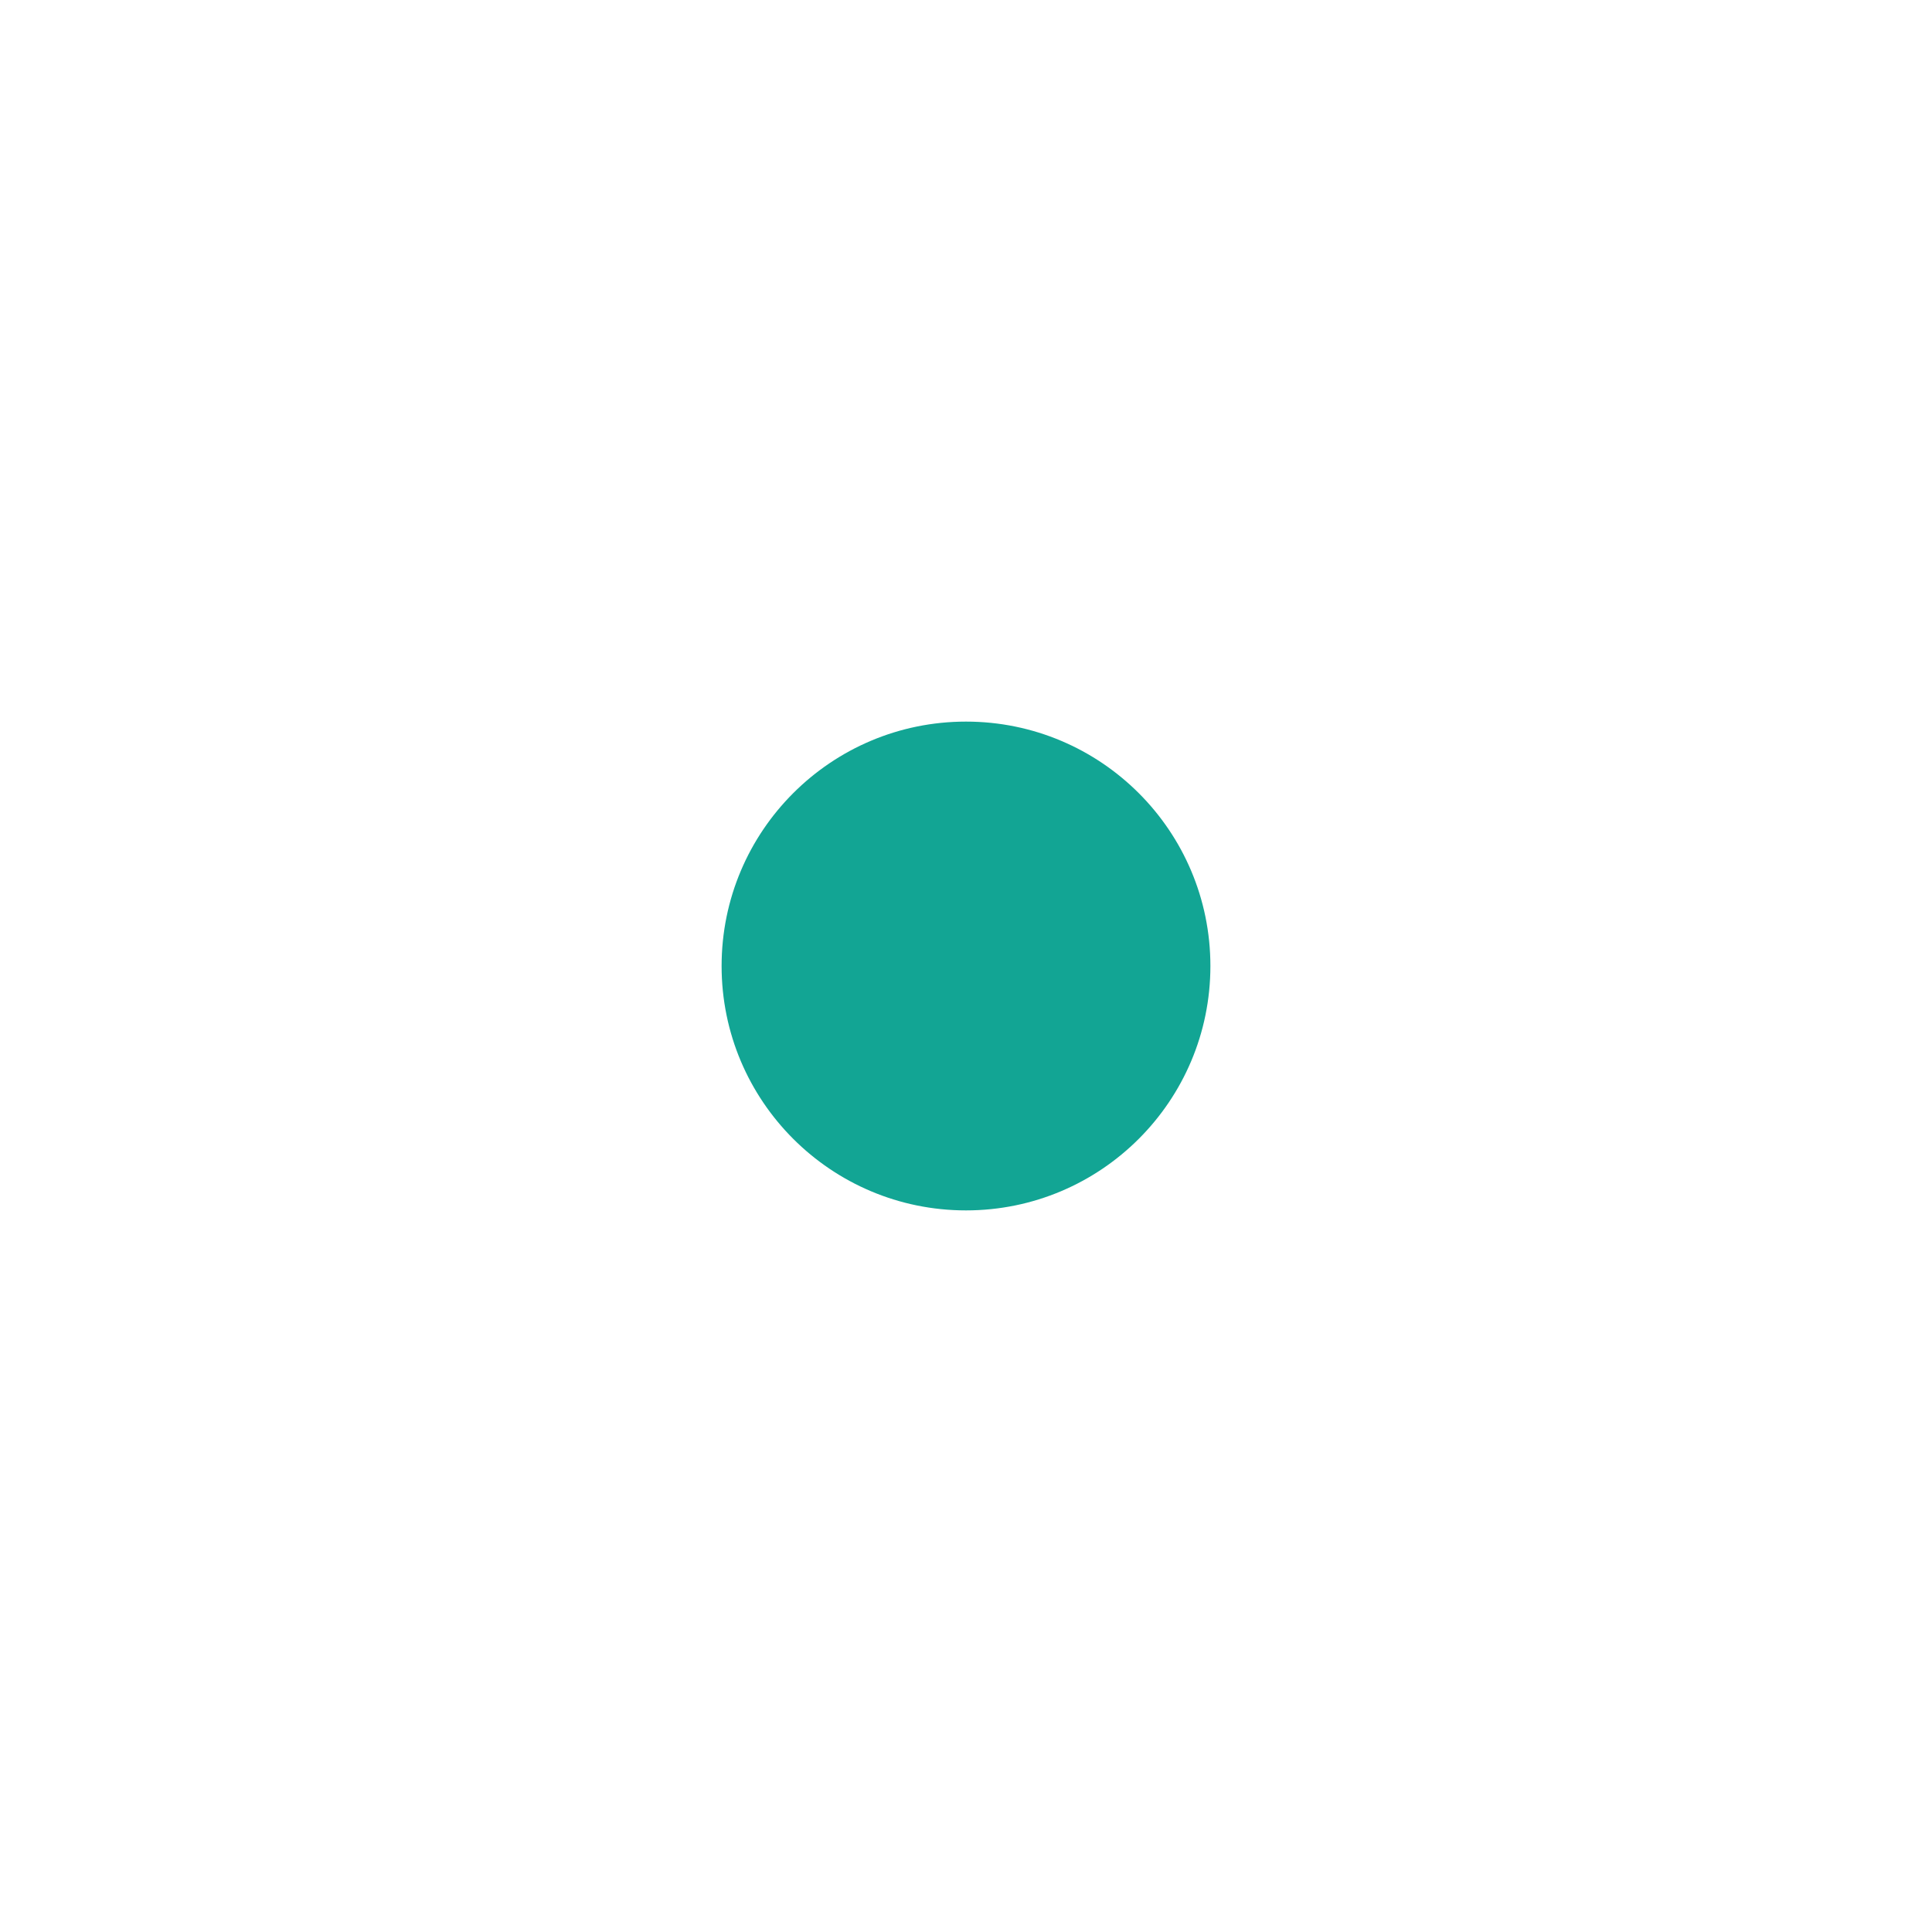
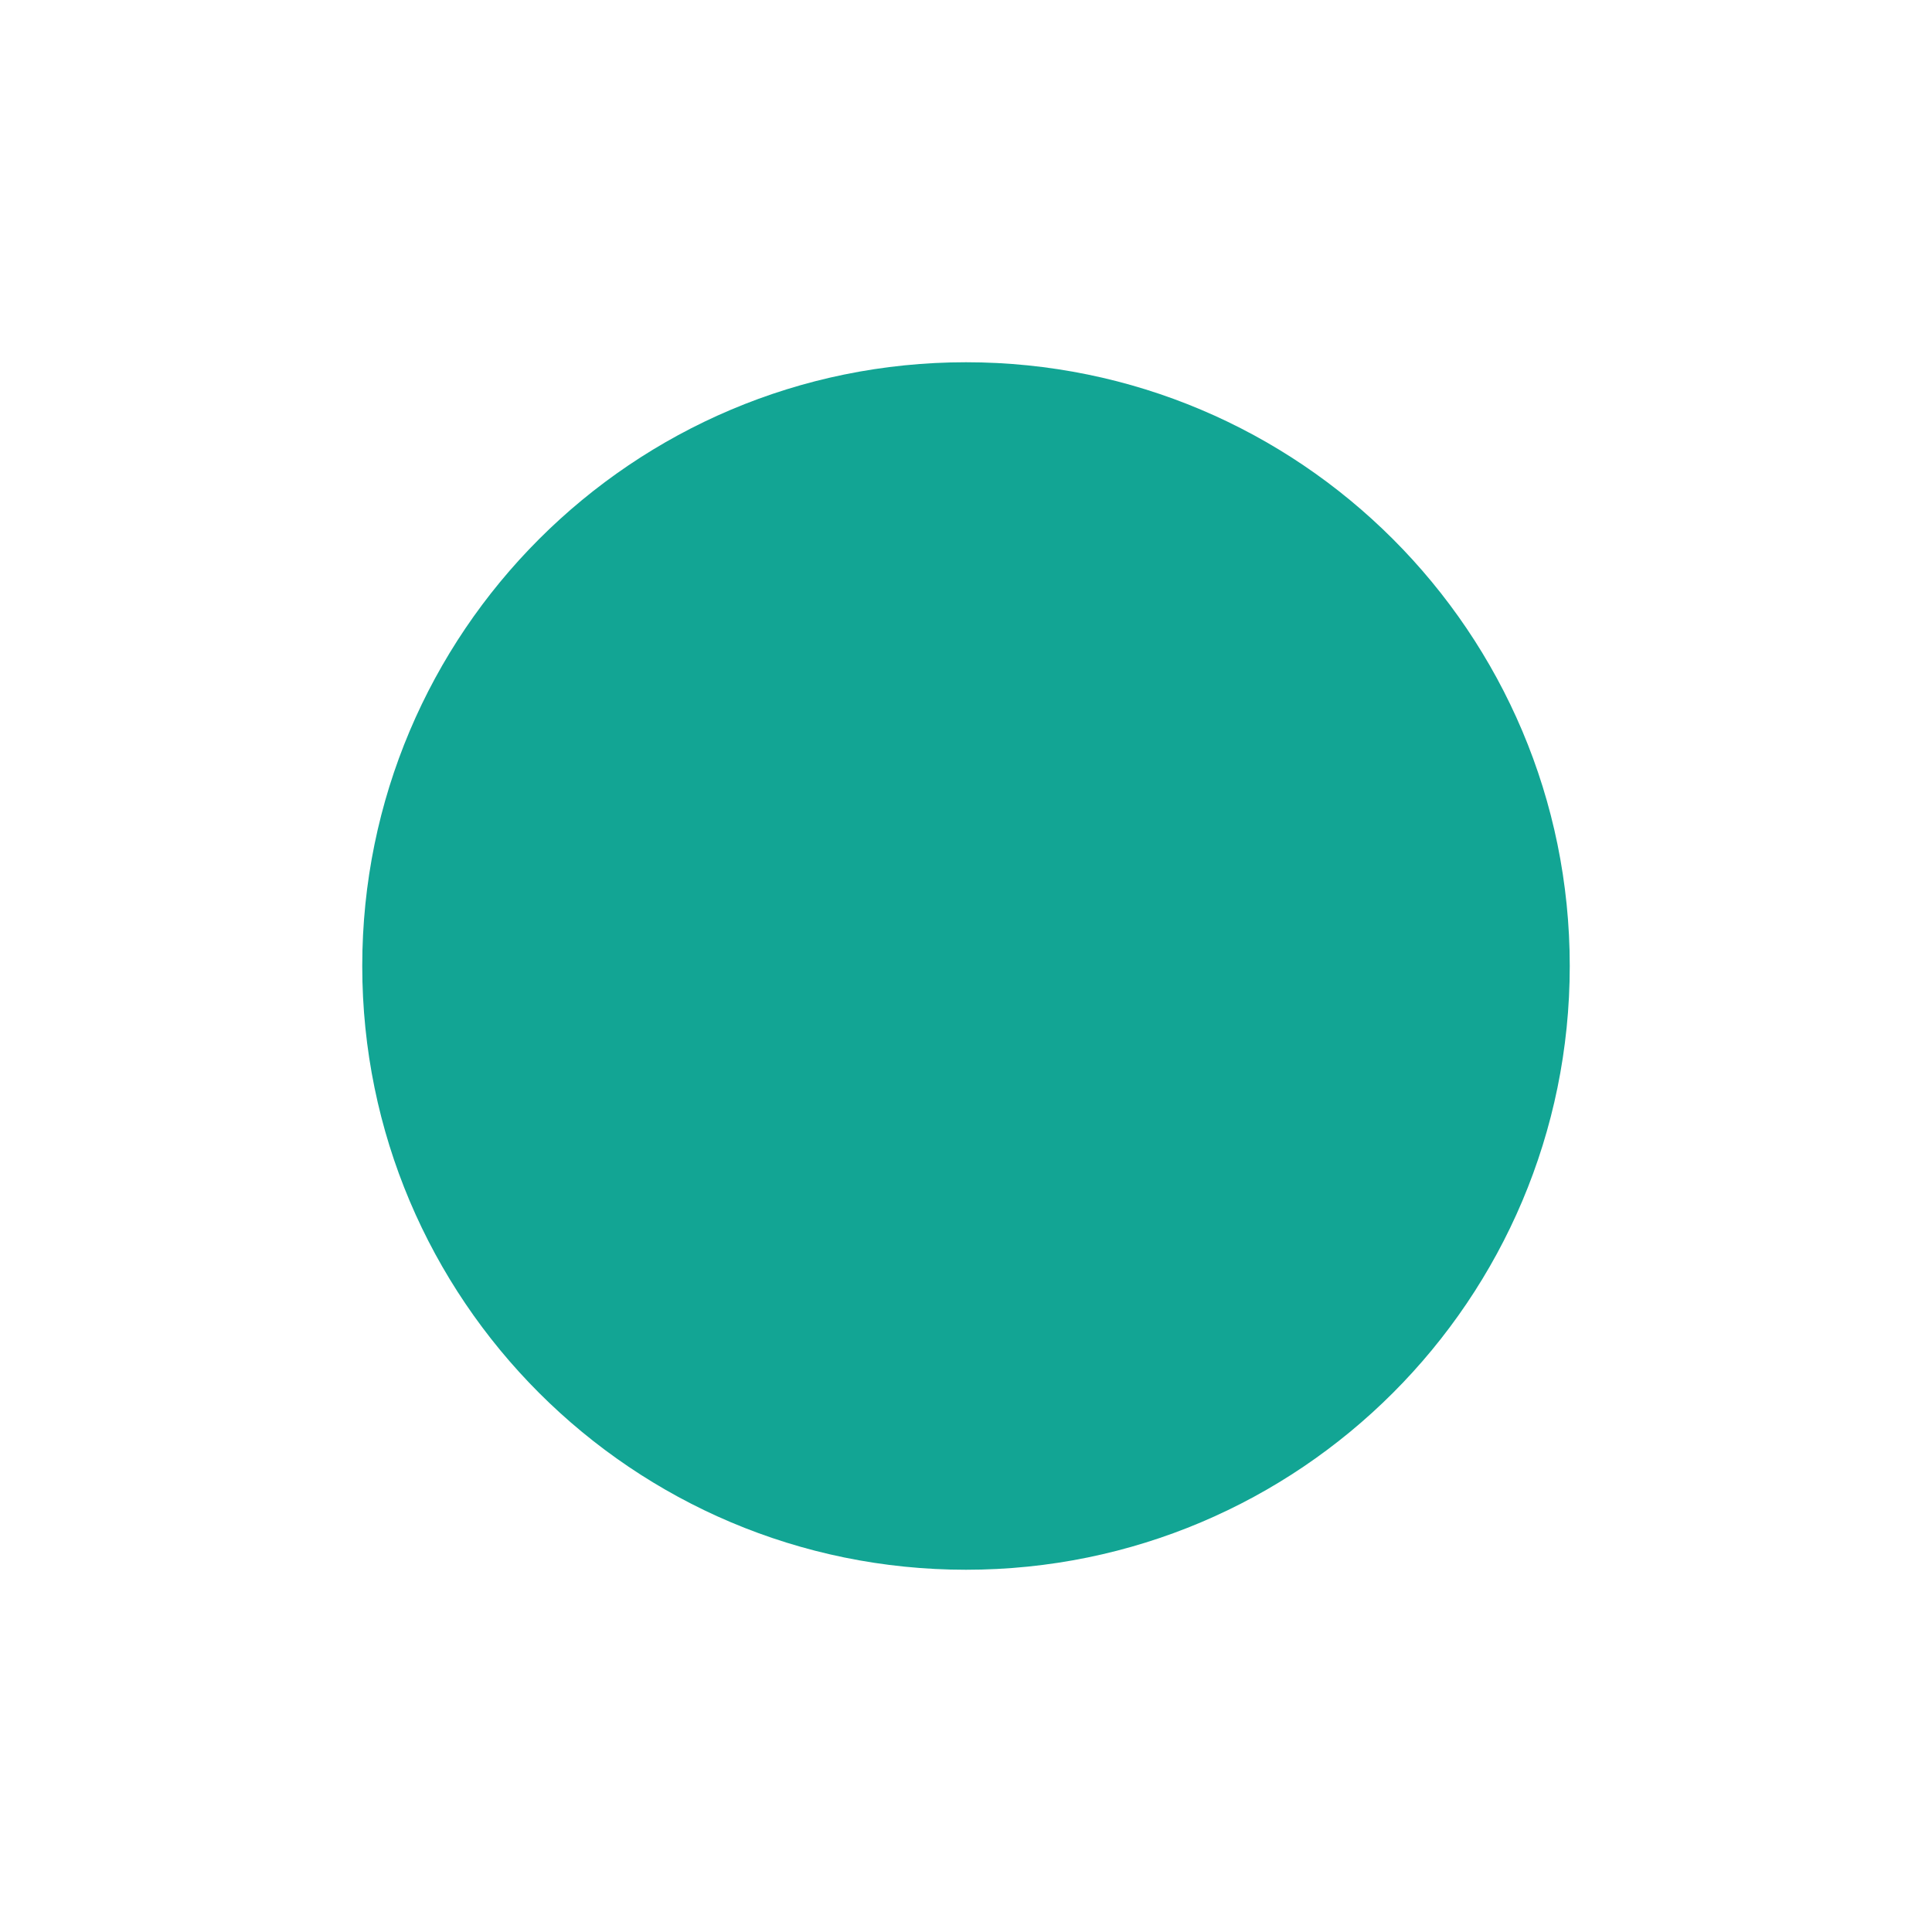
- <svg xmlns="http://www.w3.org/2000/svg" viewBox="0 0 32 32">
+ <svg xmlns="http://www.w3.org/2000/svg" width="32" height="32" viewBox="0 0 32 32">
  <style>
		.dot {
			fill: #12a594;
		}
		@media (prefers-color-scheme: dark) {
			.dot {
				fill: #6e56cf;
			}
		}
	</style>
-   <circle class="dot" cx="16" cy="16" r="4.048" />
+   <circle class="dot" cx="16" cy="16" r="10" />
</svg>
